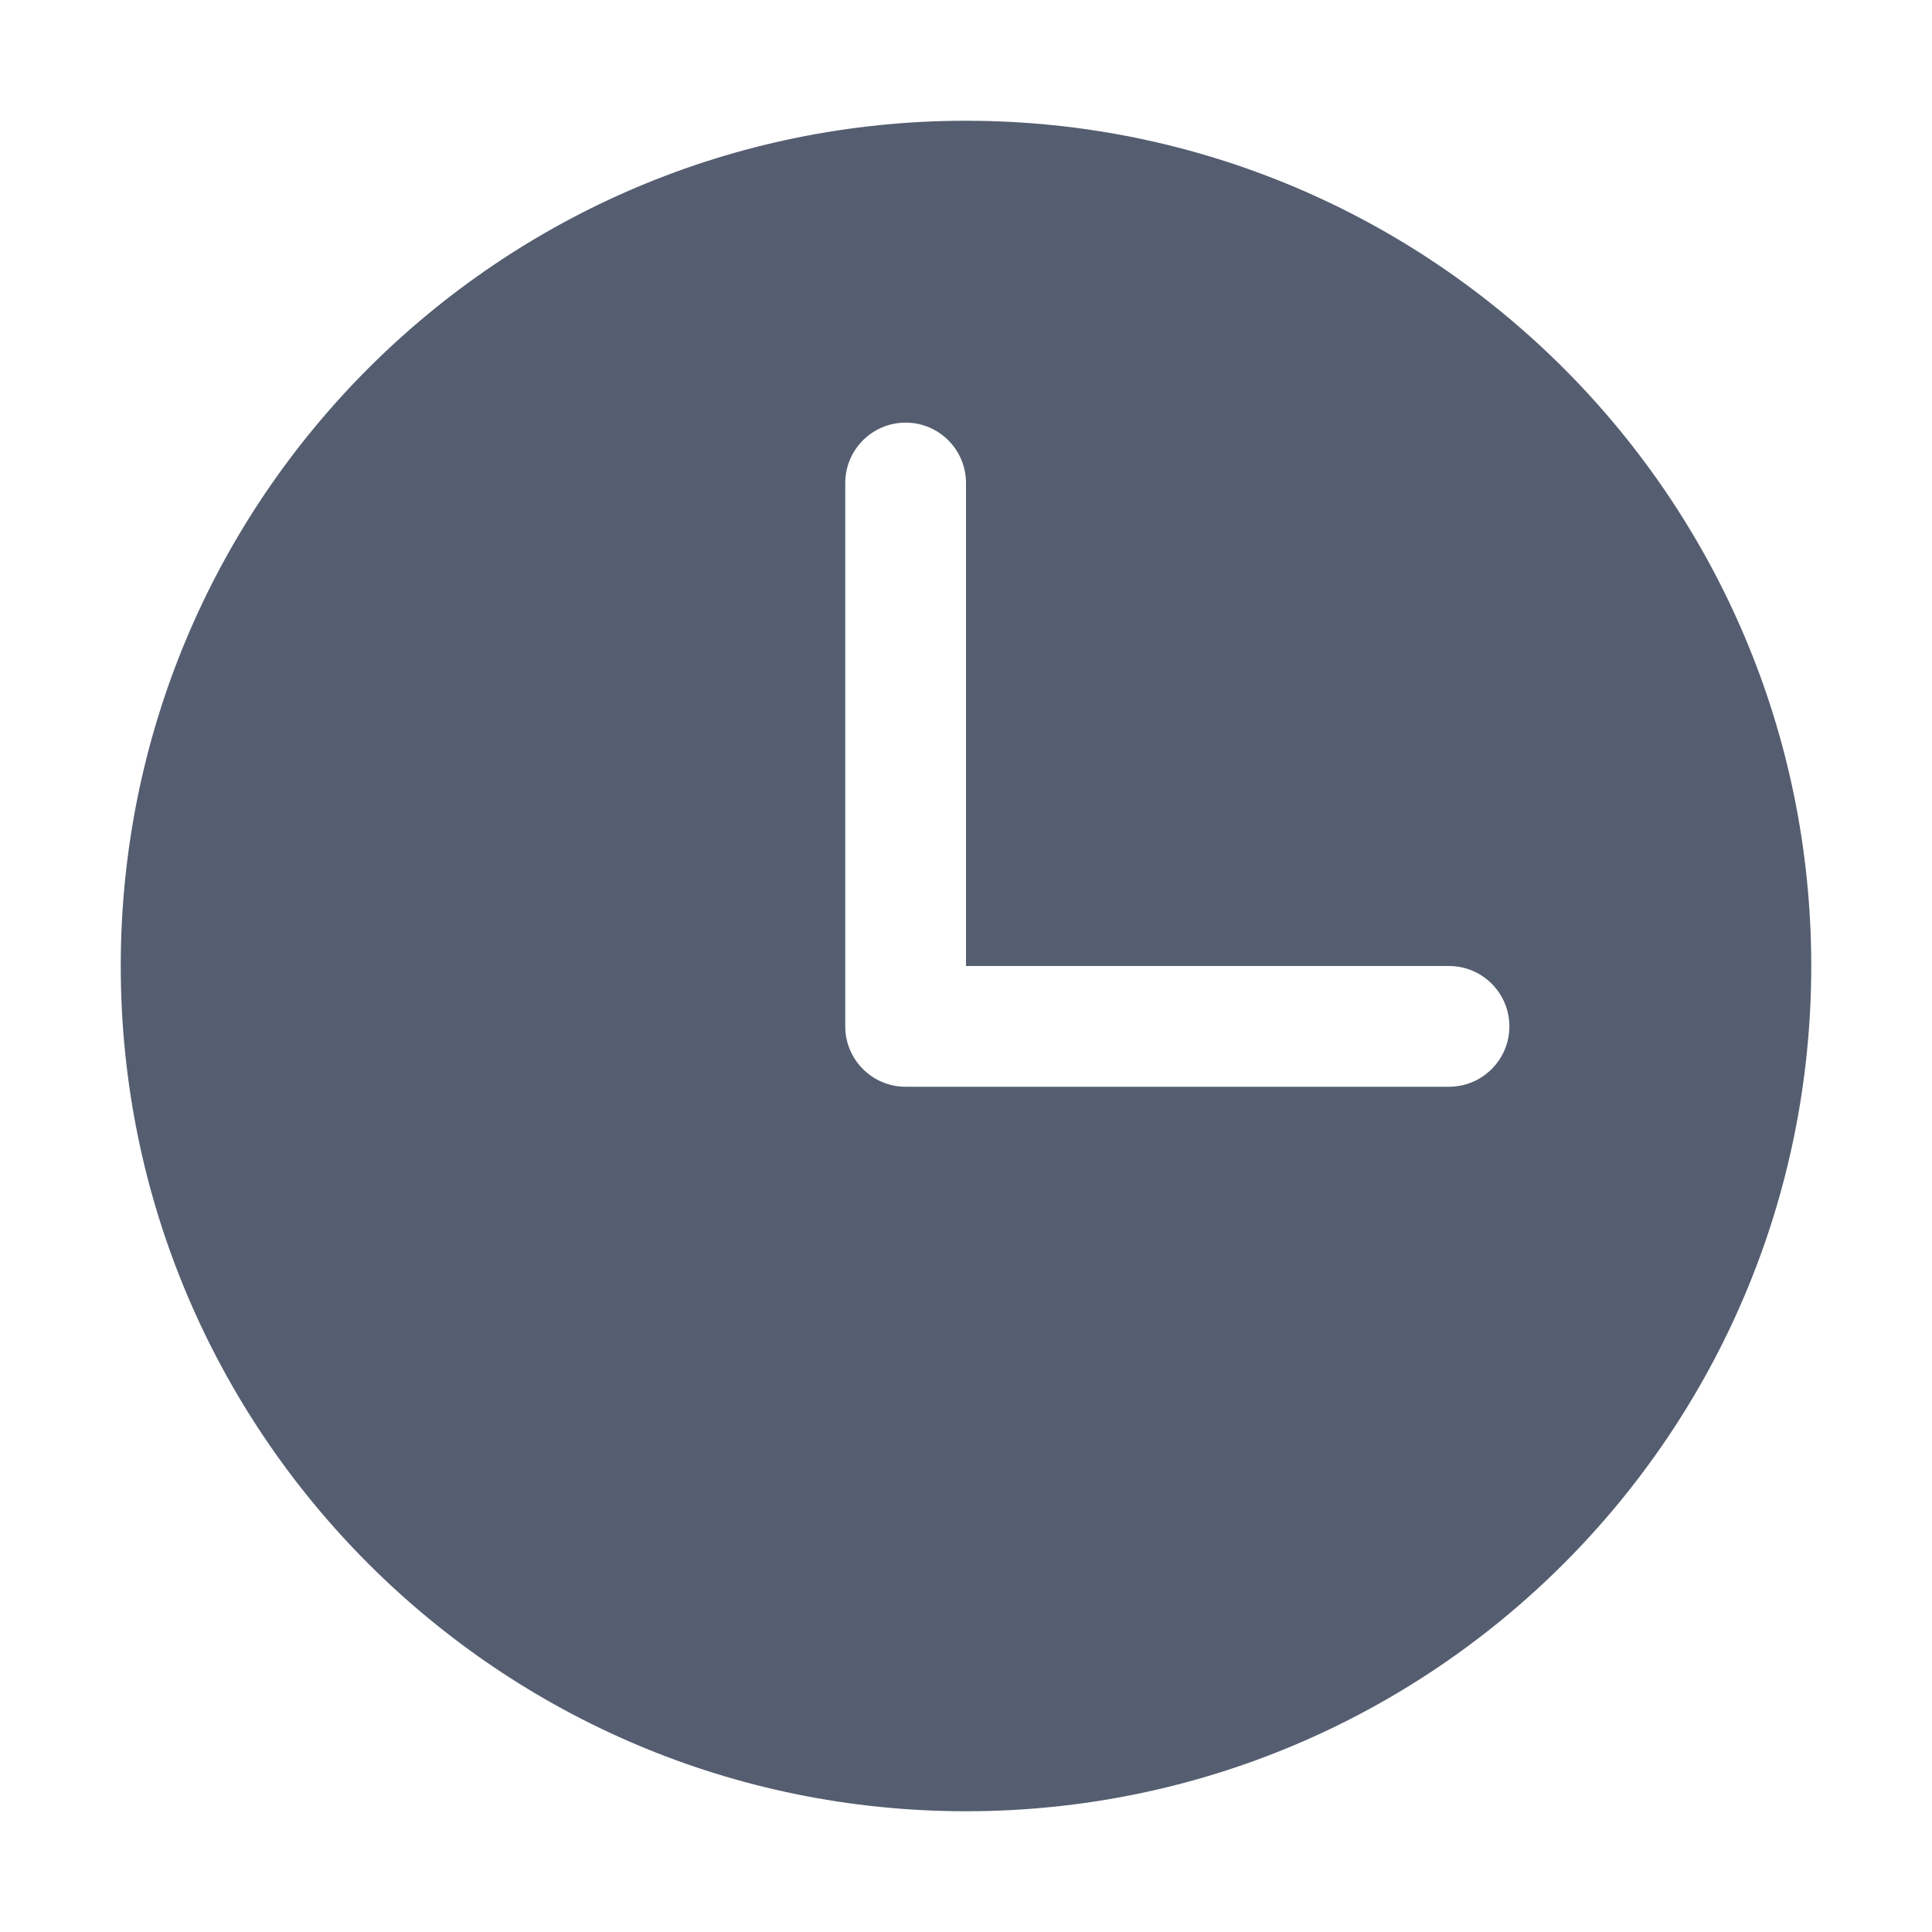
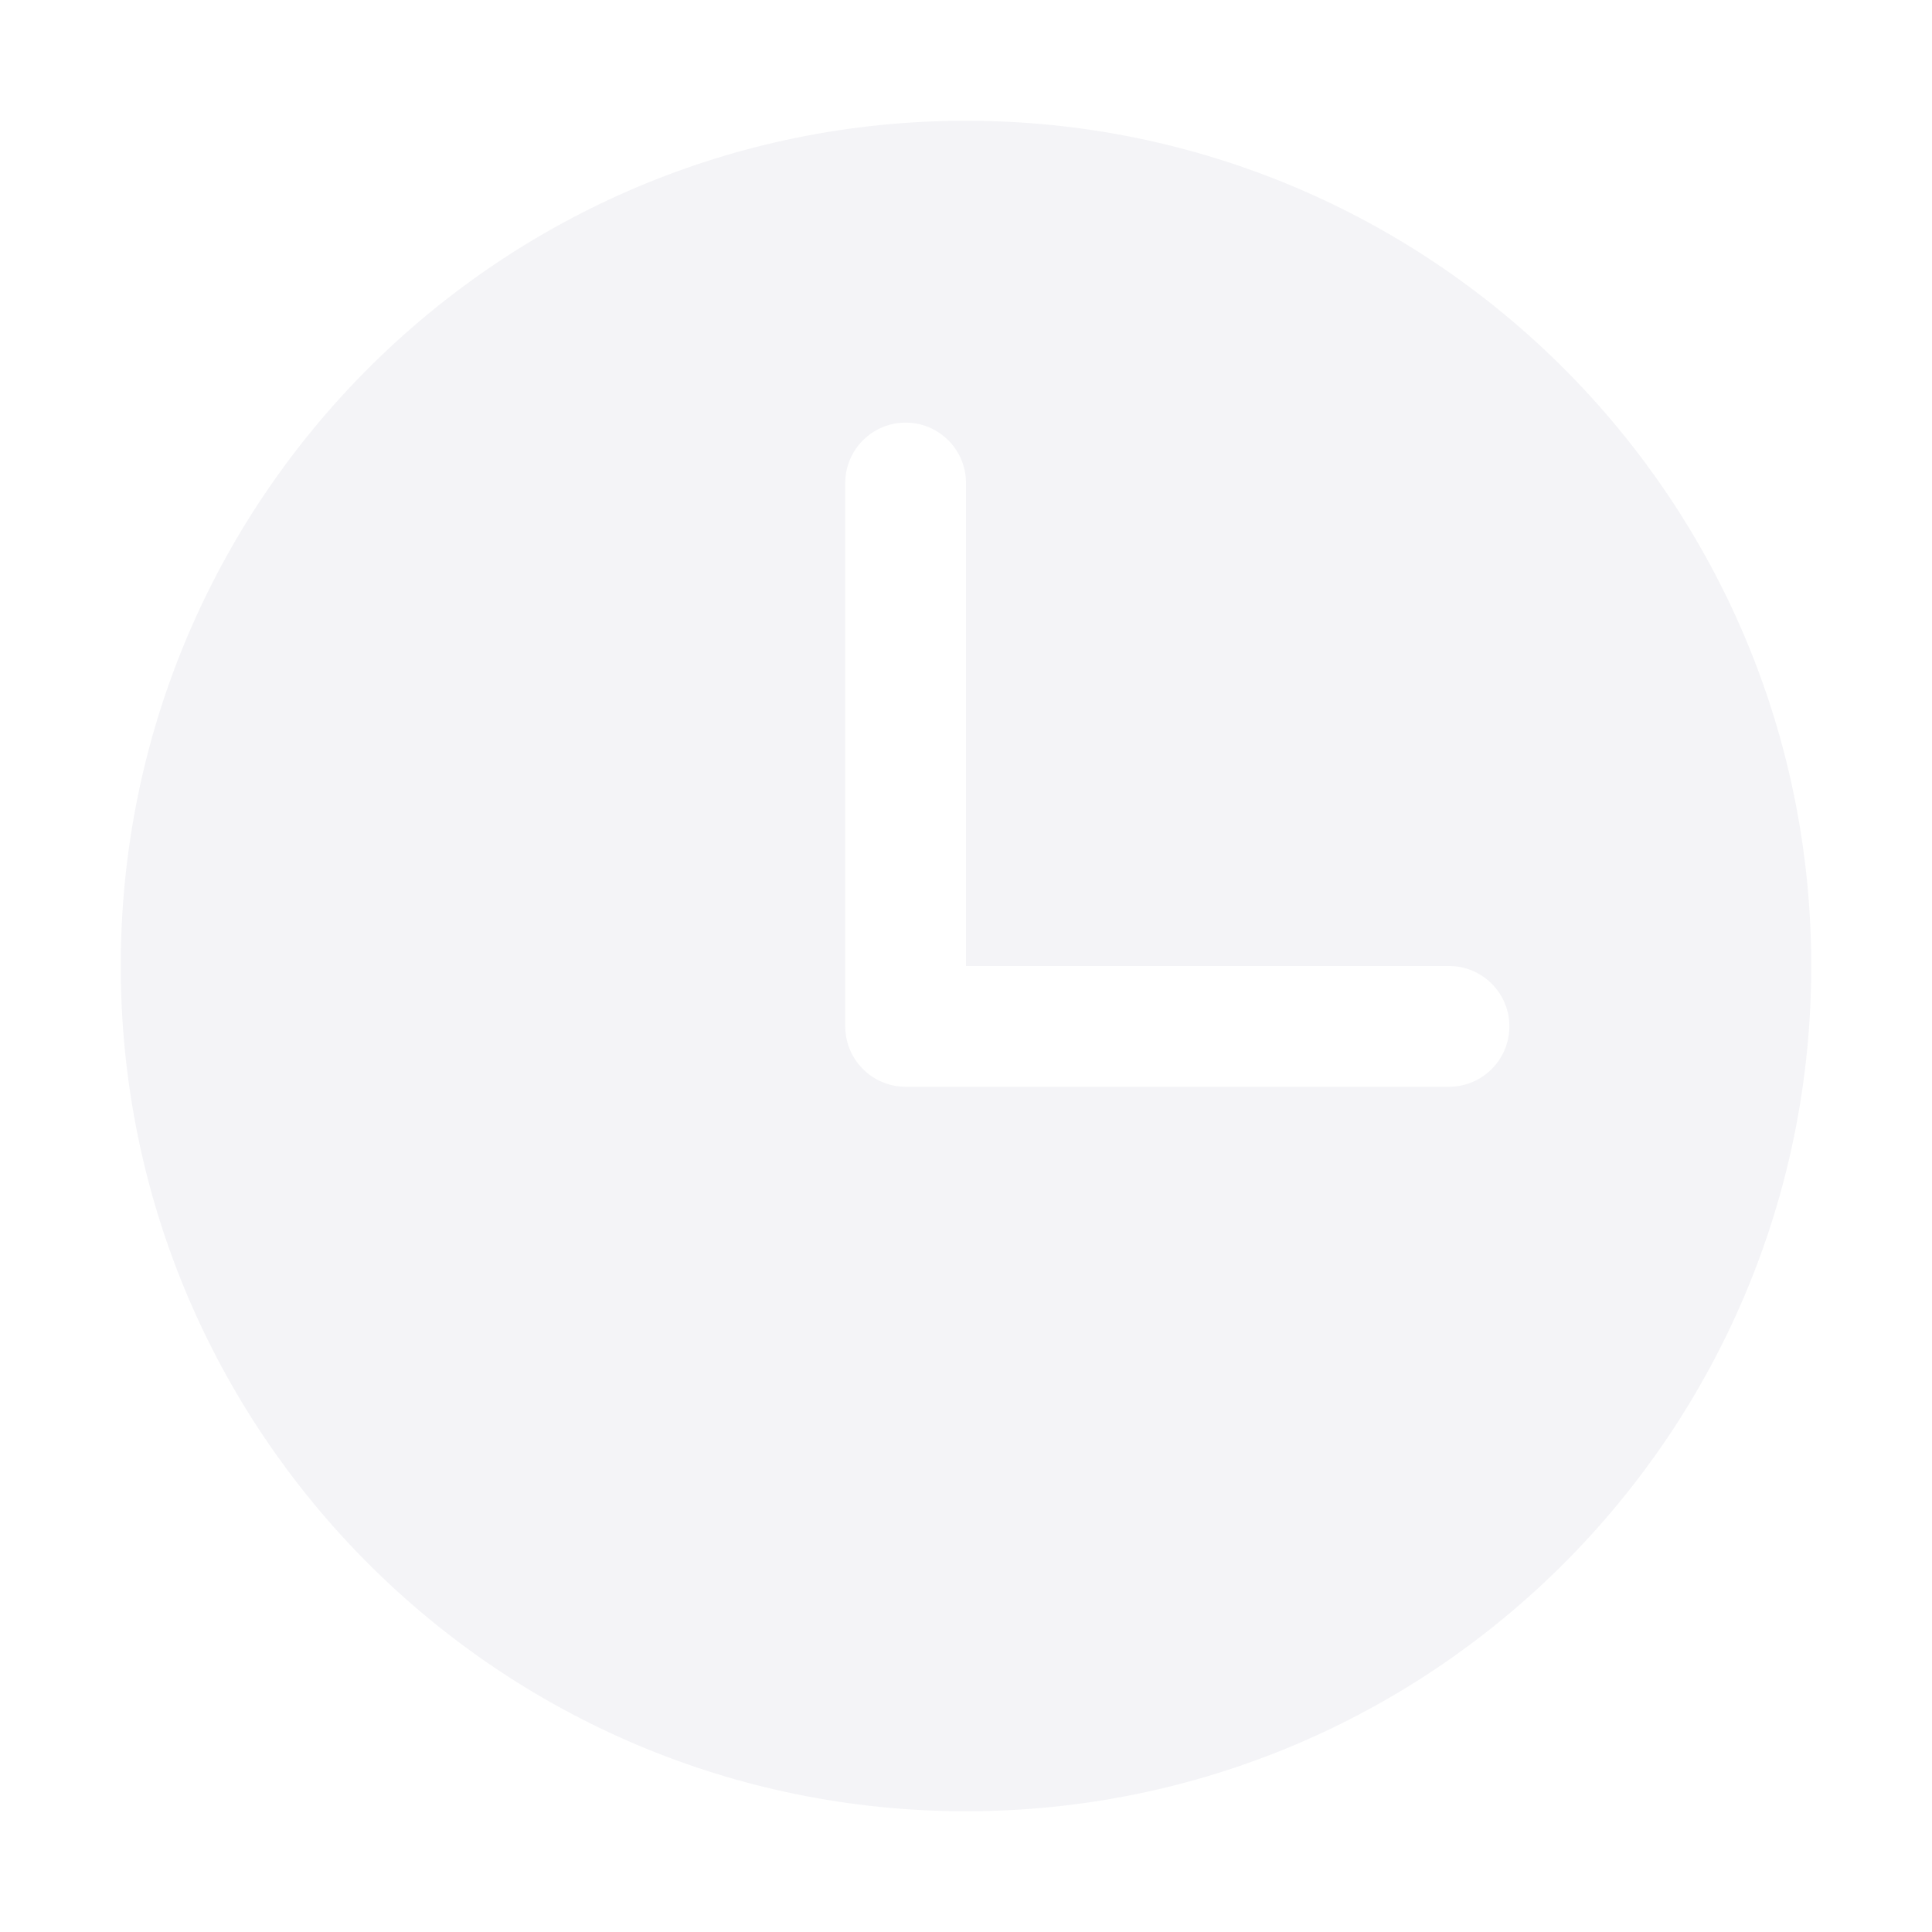
<svg xmlns="http://www.w3.org/2000/svg" width="16" height="16" viewBox="0 0 16 16">
  <defs>
    <style id="current-color-scheme" type="text/css">
-    .ColorScheme-Text { color:#555e70; } .ColorScheme-Highlight { color:#f4f4f7fff; }
+    .ColorScheme-Text { color:#f4f4f7; } .ColorScheme-Highlight { color:#f4f4f7fff; }
  </style>
  </defs>
  <path style="fill:currentColor" class="ColorScheme-Text" d="M8,1 C11.866,1 15,4.134 15,8 C15,11.866 11.866,15 8,15 C4.134,15 1,11.866 1,8 C1,4.134 4.134,1 8,1 Z M7.5,3.5 C7.224,3.5 7,3.724 7,4 L7,8.5 C7,8.776 7.224,9 7.5,9 L12,9 C12.276,9 12.5,8.776 12.5,8.5 C12.5,8.224 12.276,8 12,8 L8,8 L8,4 C8,3.724 7.776,3.5 7.5,3.5 Z" />
</svg>
